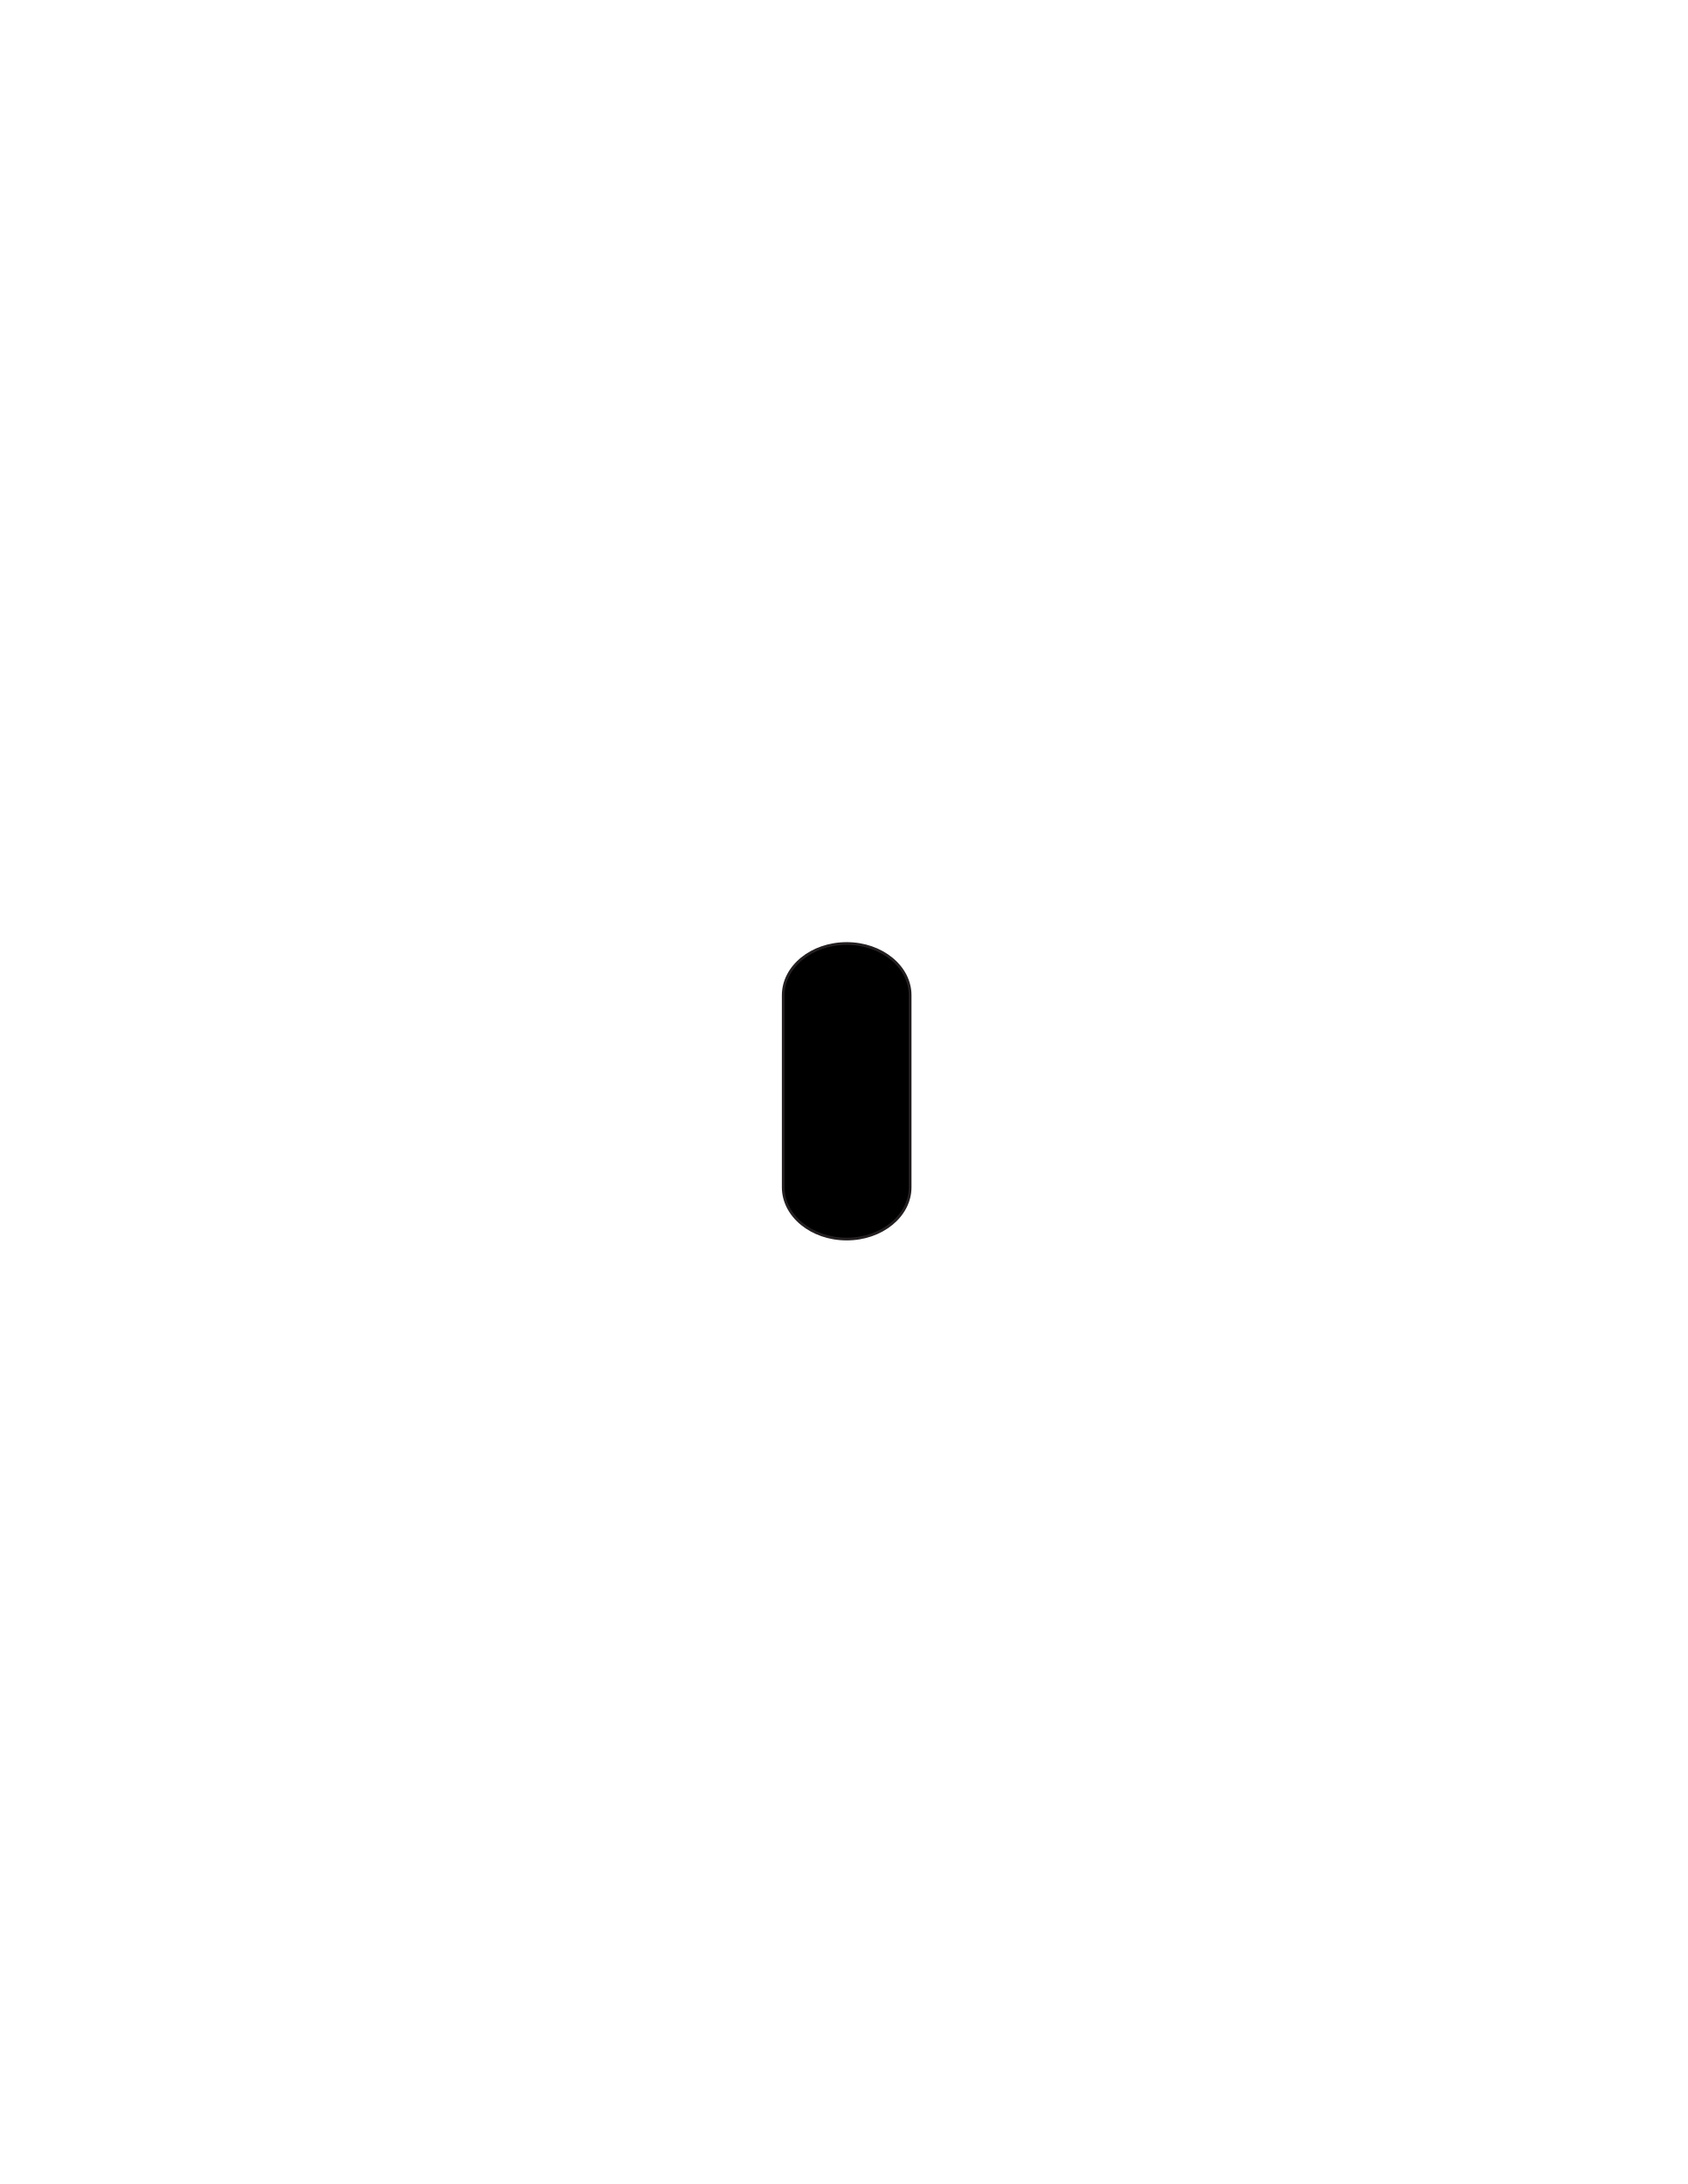
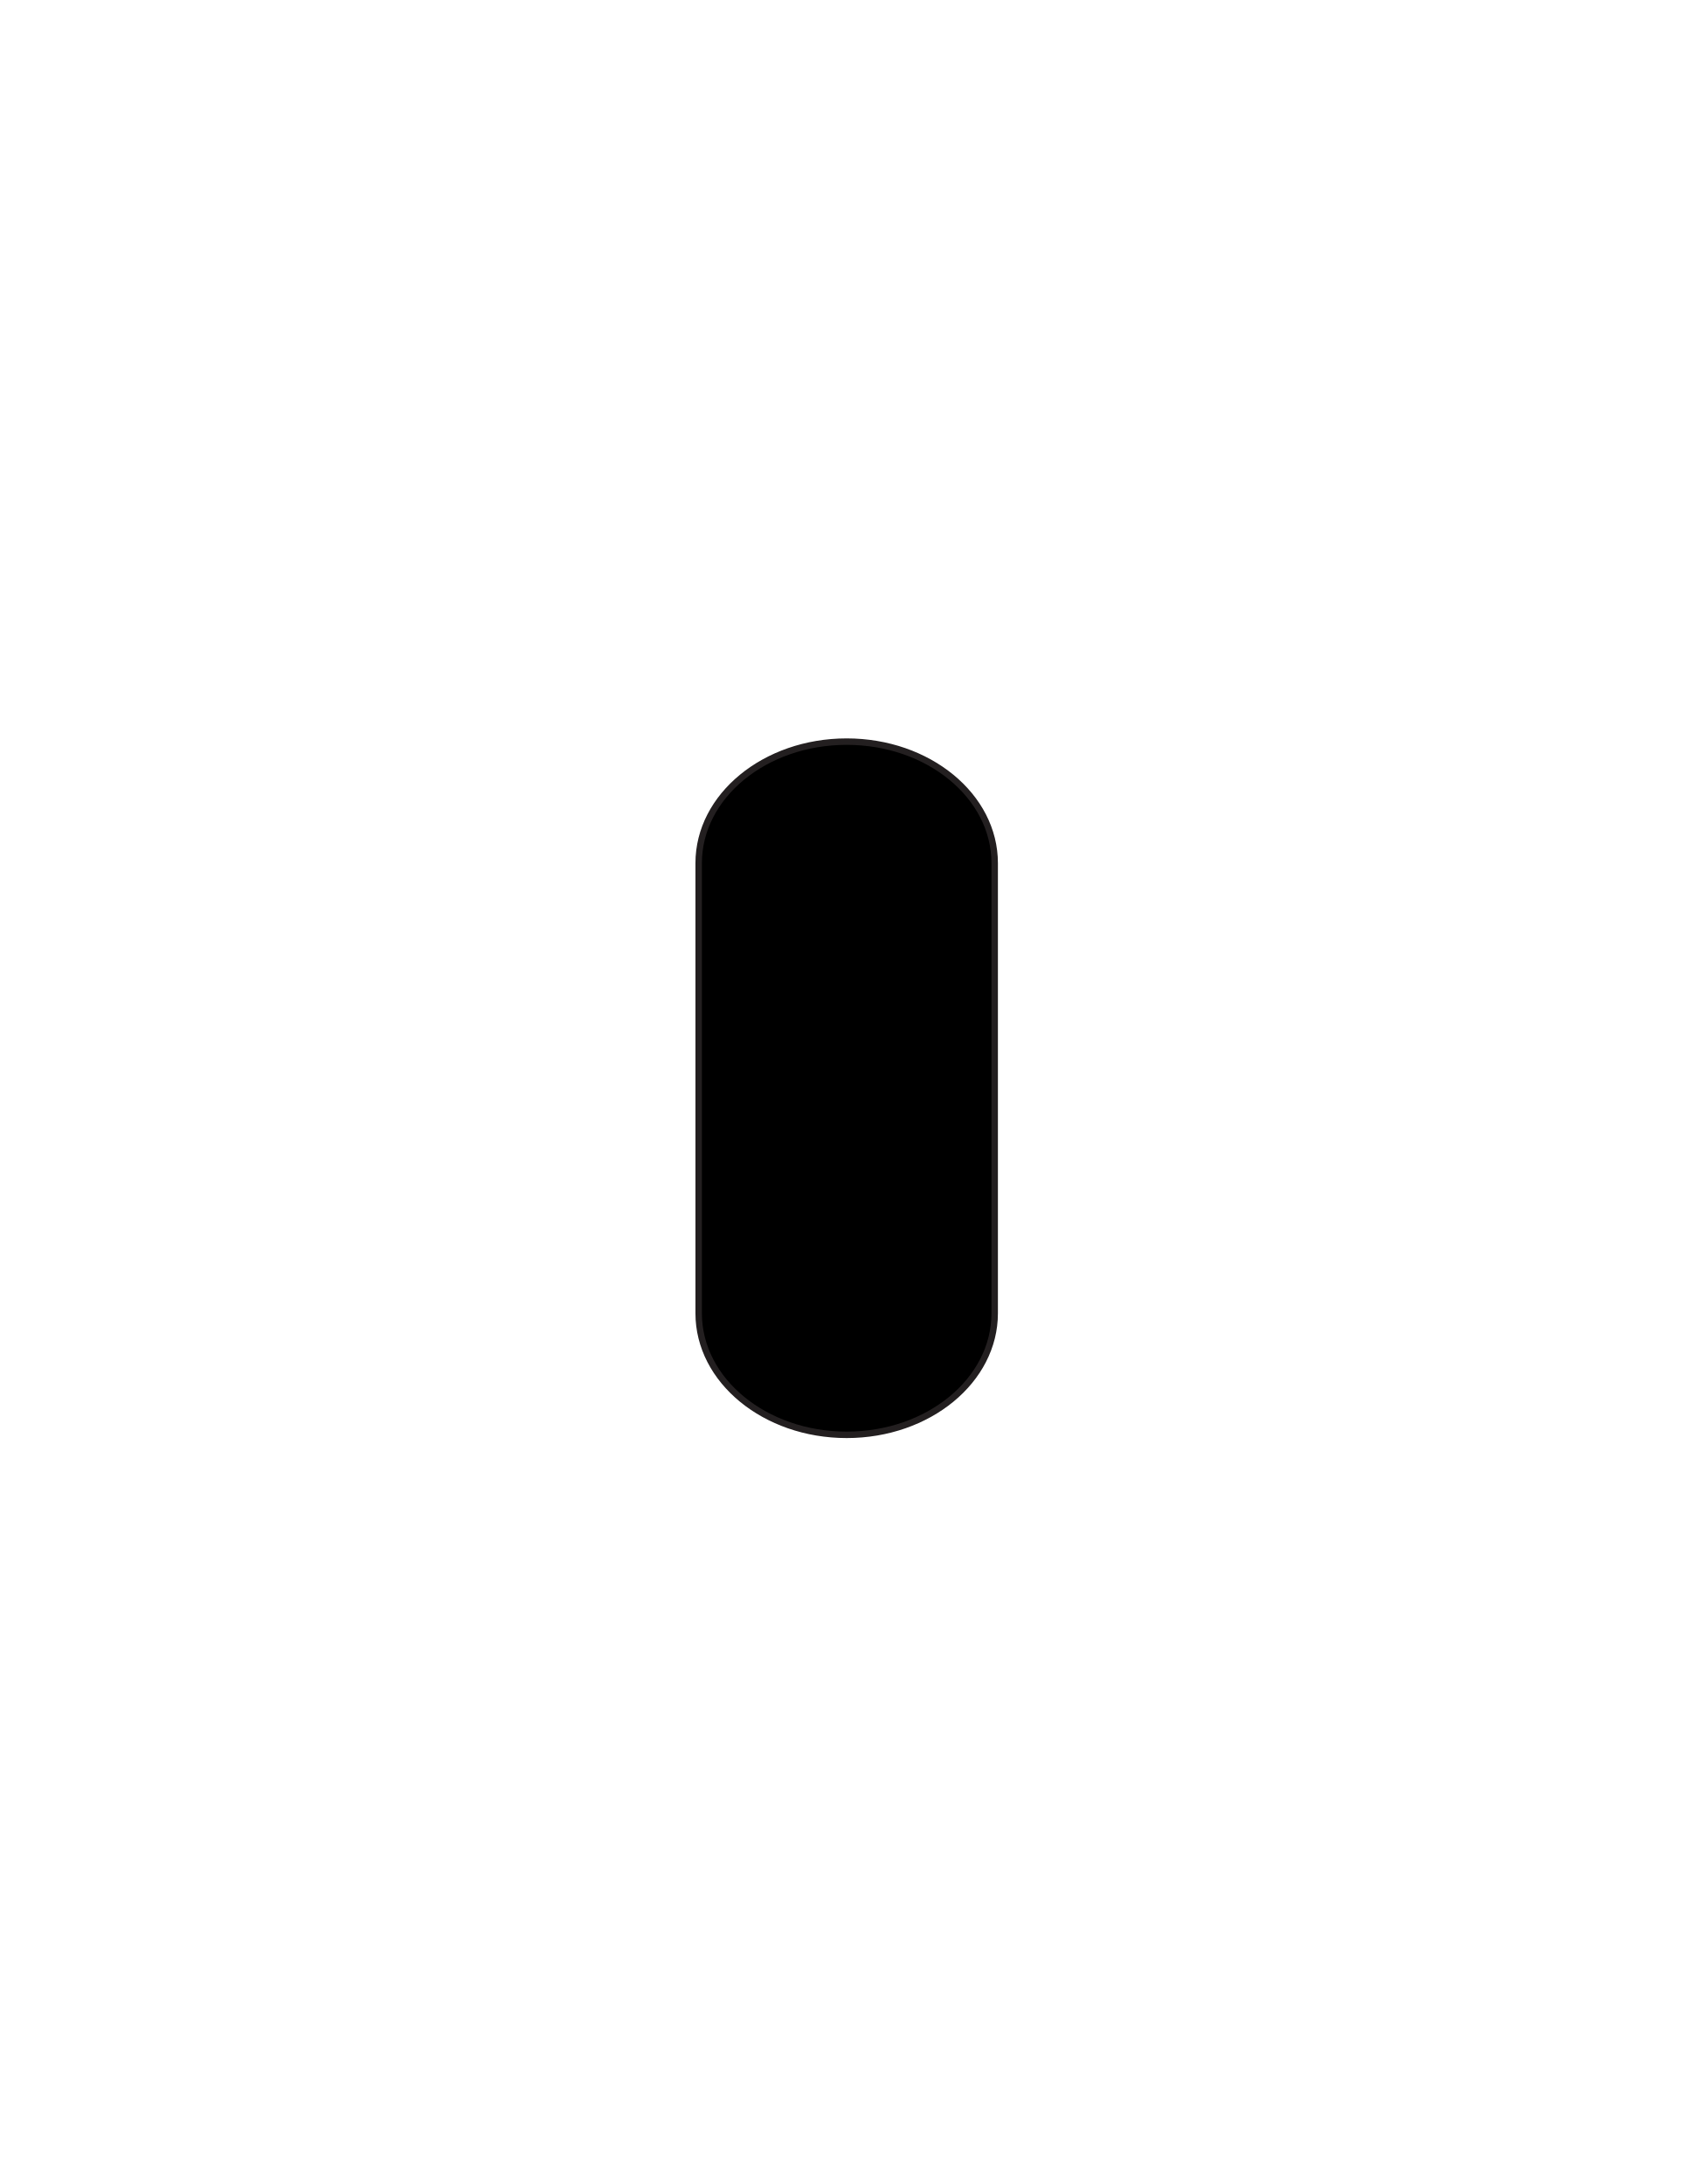
<svg xmlns="http://www.w3.org/2000/svg" version="1.1" id="Layer_1" x="0px" y="0px" width="612px" height="792px" viewBox="0 0 612 792" enable-background="new 0 0 612 792" xml:space="preserve">
-   <rect x="278.5" y="342.156" fill-opacity="0" fill="#231F20" width="57" height="108.807" />
-   <path id="PRIMARY" stroke="#231F20" fill="#000000" stroke-miterlimit="10" d="M330,430.53c0,10.378-10.296,18.79-23,18.79l0,0c-12.704,0-23-8.412-23-18.79  v-69.584c0-10.378,10.296-18.79,23-18.79l0,0c12.704,0,23,8.412,23,18.79V430.53z" />
+   <rect x="240.5" y="268.942" fill="#231F20" fill-opacity="0" width="133" height="255.235" />
+   <path id="PRIMARY" stroke="#231F20" stroke-width="2.34" stroke-miterlimit="10" d="M360.667,476.247  c0,24.345-24.024,44.077-53.667,44.077l0,0c-29.643,0-53.667-19.732-53.667-44.077V313.019c0-24.345,24.023-44.077,53.667-44.077  l0,0c29.643,0,53.667,19.732,53.667,44.077V476.247z" />
</svg>
